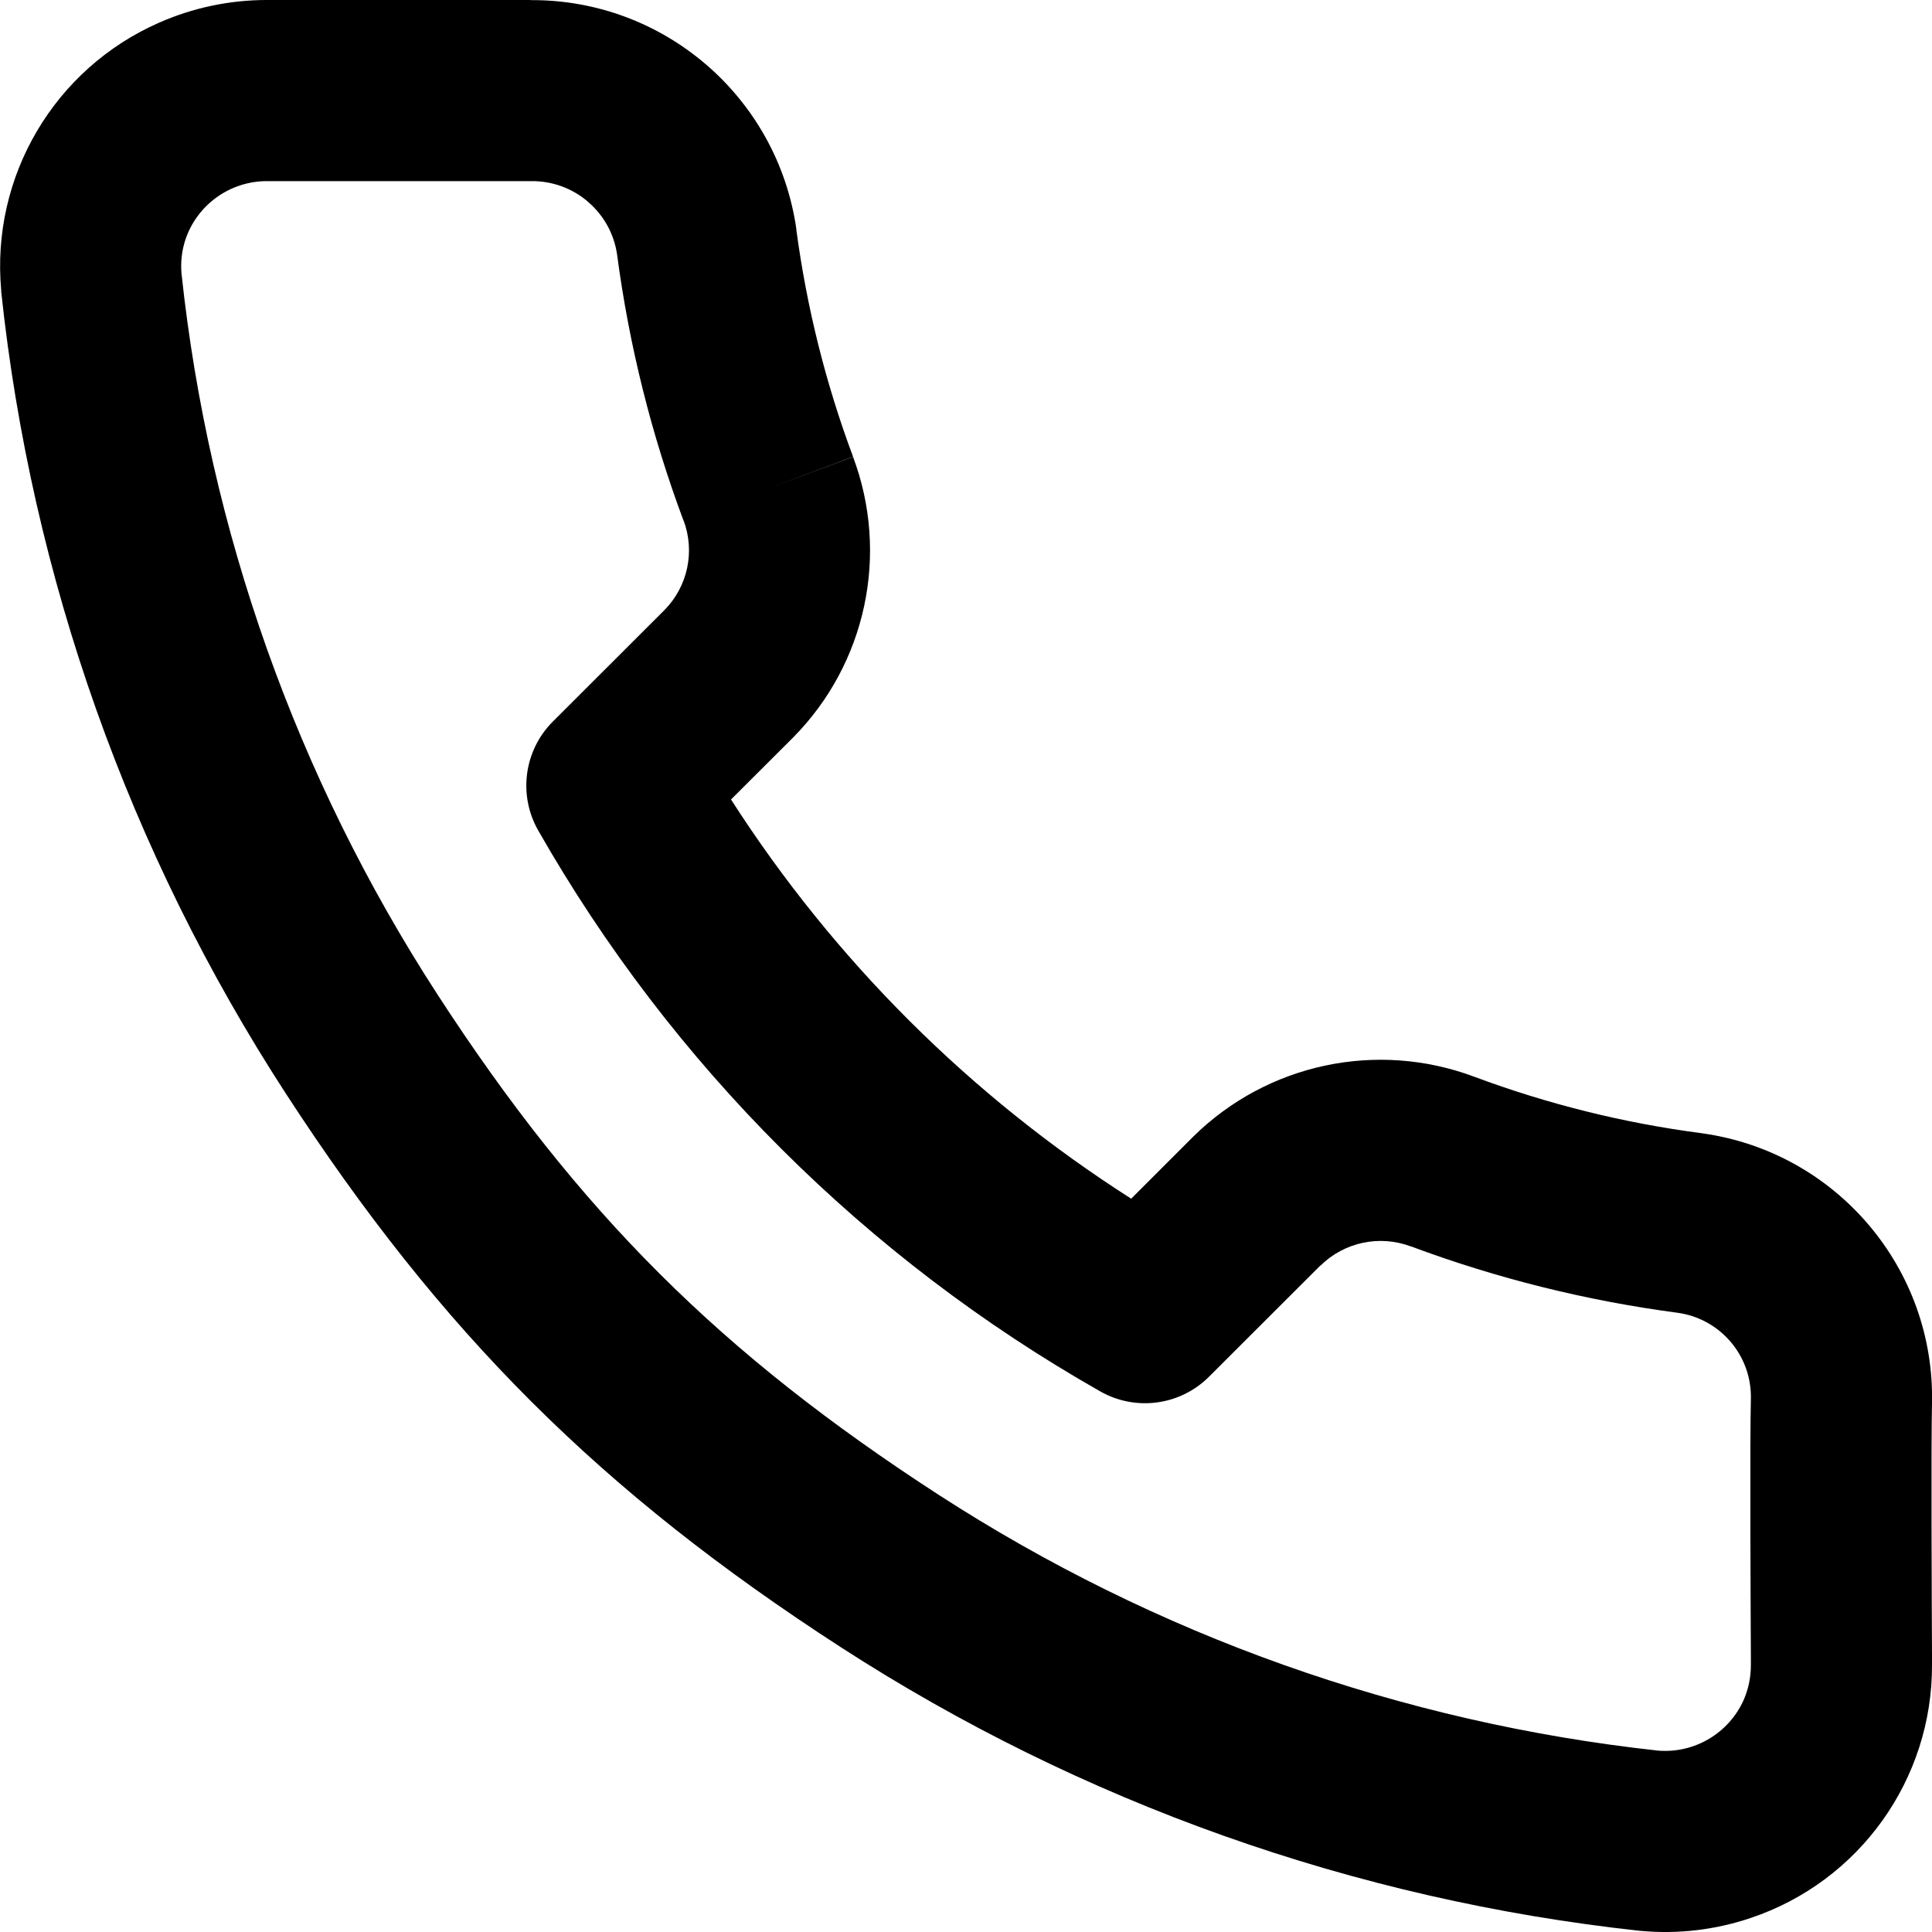
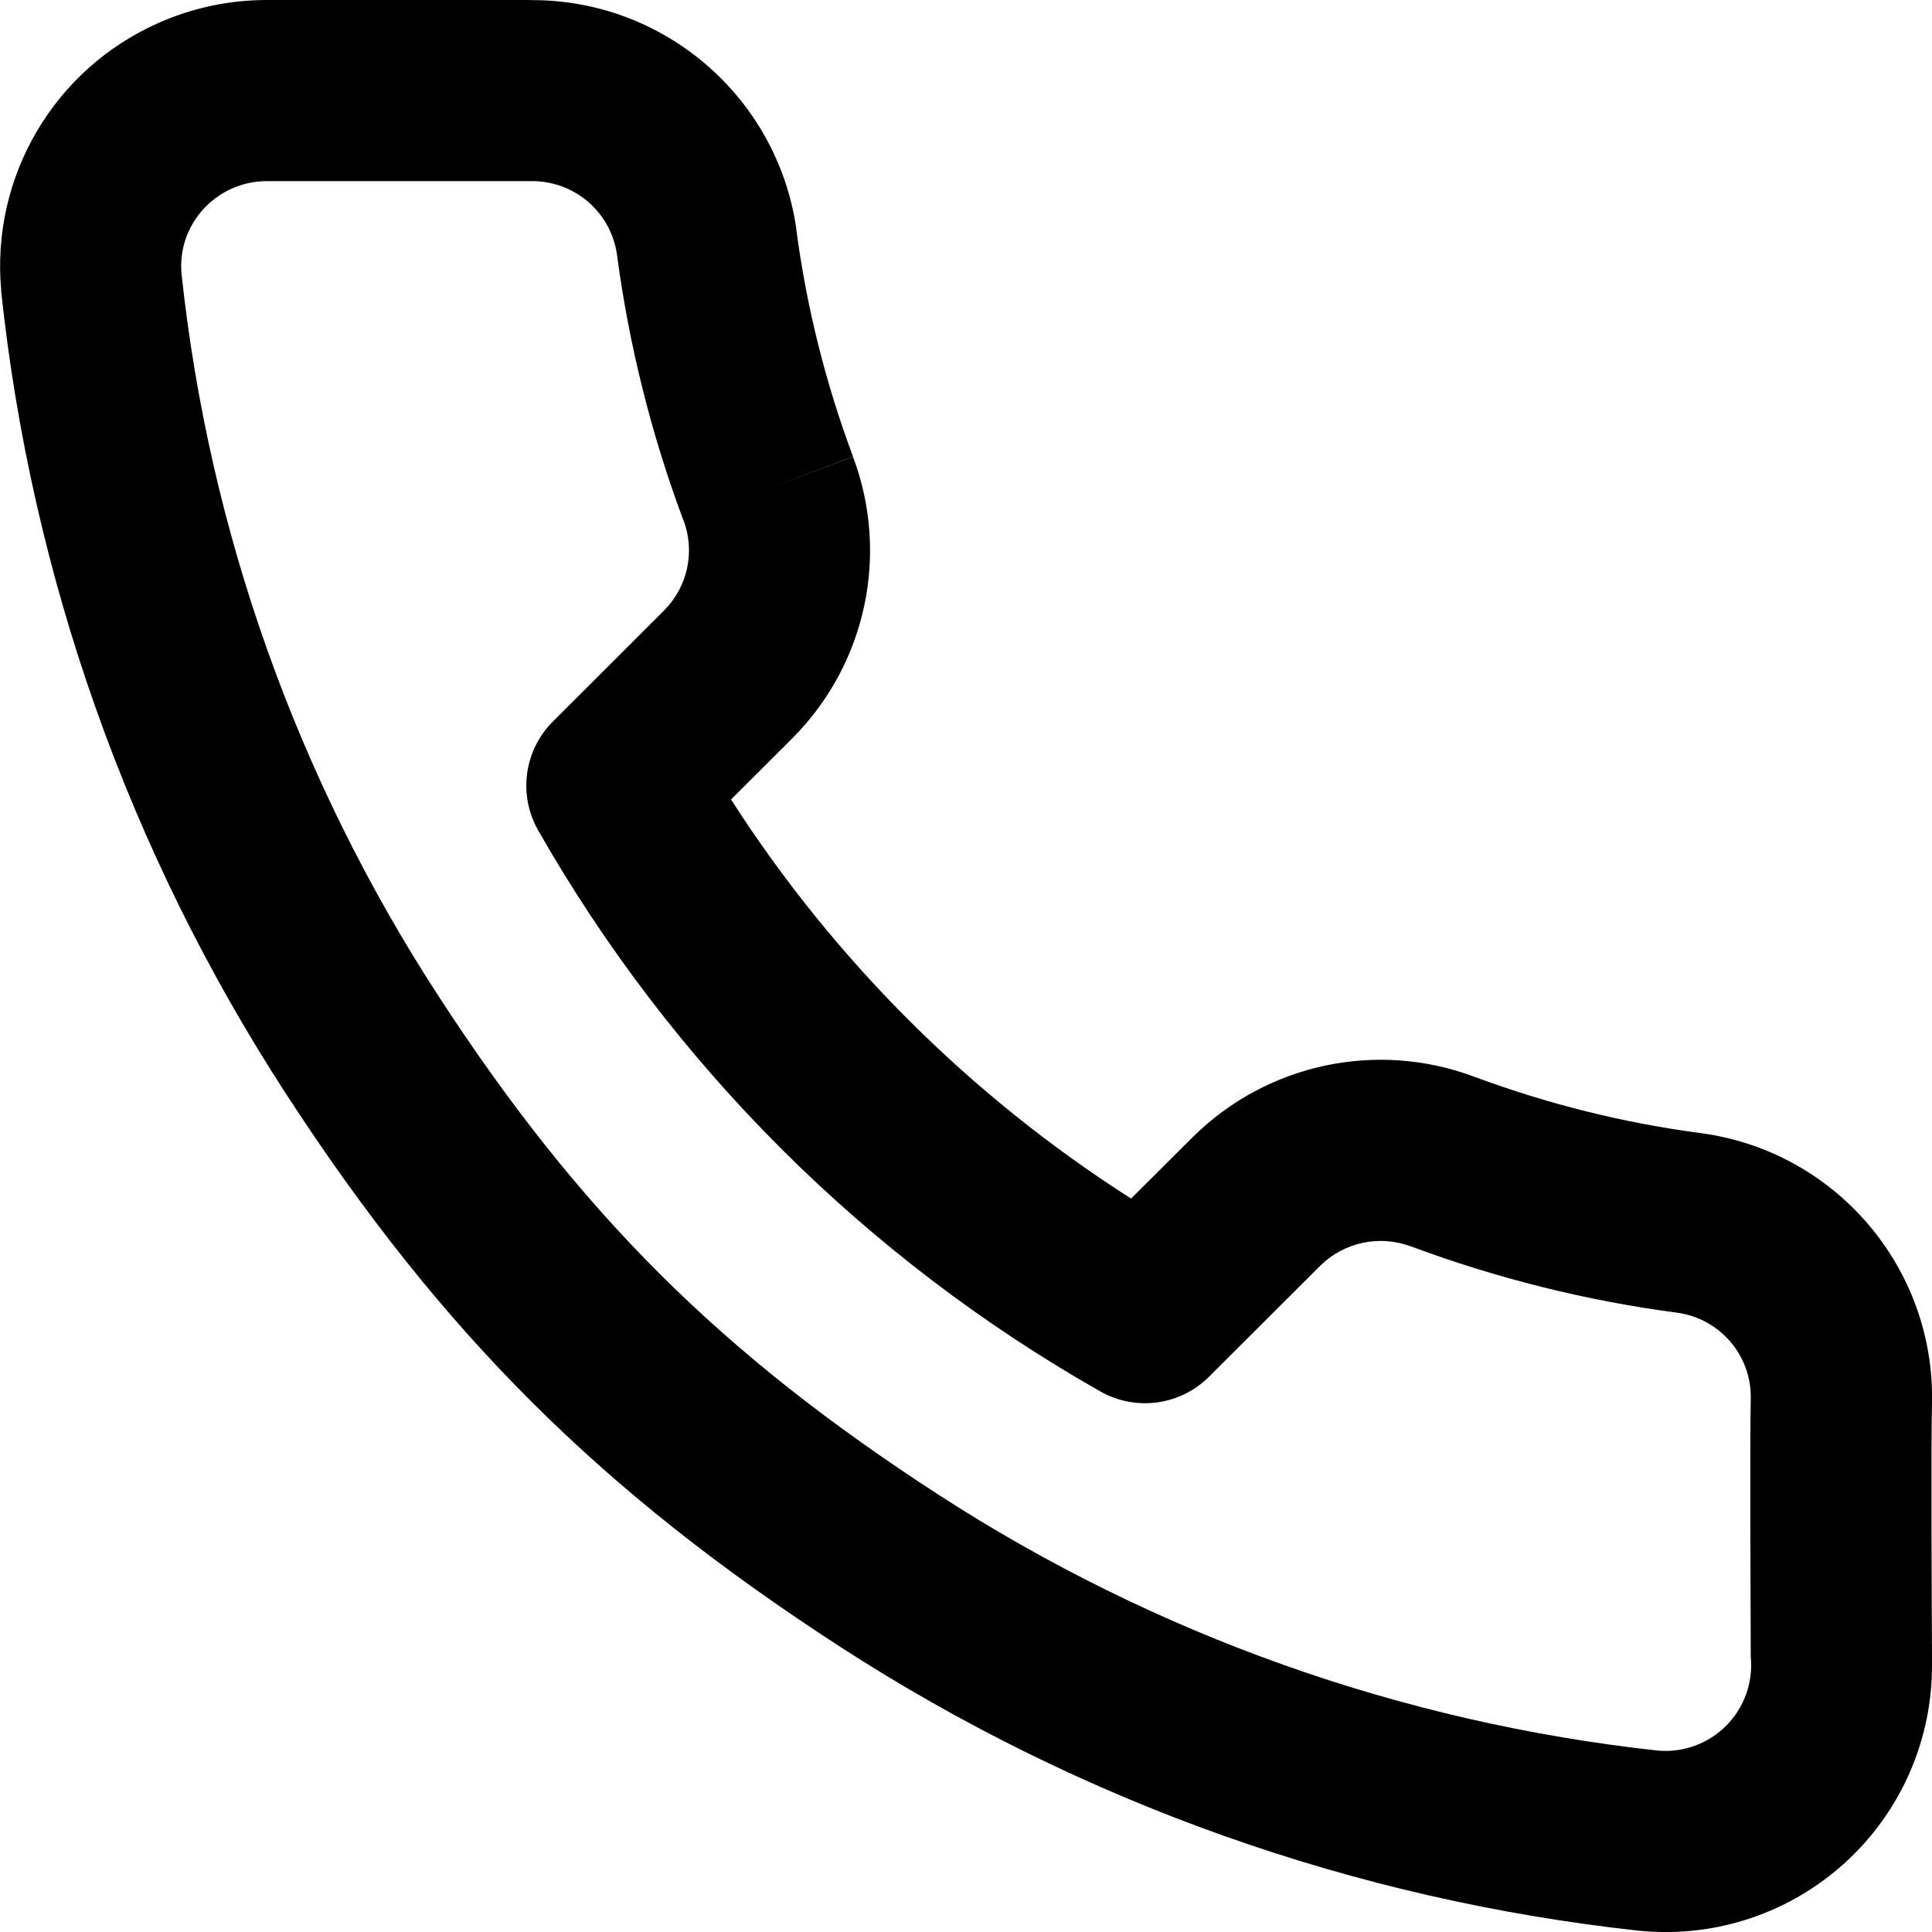
<svg xmlns="http://www.w3.org/2000/svg" width="16" height="16" fill="none" viewBox="0 0 16 16">
-   <path fill="currentColor" fill-rule="evenodd" d="M4.87 1.671a.71.71 0 00-.469-.171H2.208a.712.712 0 00-.671.48.702.702 0 00-.034.284c.227 2.129.954 4.175 2.12 5.972 1.175 1.81 2.348 2.976 4.153 4.145a13.696 13.696 0 005.957 2.117.713.713 0 00.708-.421c.039-.09.059-.187.059-.285v-.071c-.002-.371-.009-1.792 0-2.134a.703.703 0 00-.606-.715c-.755-.1-1.496-.284-2.209-.55h-.002a.71.71 0 00-.746.158h-.002l-.923.922a.75.75 0 01-.9.121 12.403 12.403 0 01-4.655-4.646.75.75 0 01.122-.902l.924-.923a.704.704 0 00.158-.742L5.66 4.31a10.077 10.077 0 01-.55-2.205.704.704 0 00-.24-.433zM4.39.001a2.21 2.21 0 012.205 1.895v.007c.086.643.243 1.273.47 1.88l-.703.263.702-.264a2.203 2.203 0 01-.497 2.327l-.003.003-.51.509a10.904 10.904 0 003.314 3.306l.514-.514a2.21 2.21 0 012.327-.496c.609.227 1.24.384 1.885.468l.006.001a2.209 2.209 0 011.9 2.239c-.008.315-.002 1.703 0 2.086v.075a2.202 2.202 0 01-1.502 2.098c-.29.098-.6.135-.905.107l-.014-.001a15.196 15.196 0 01-6.618-2.35c-1.981-1.282-3.306-2.6-4.596-4.587A15.131 15.131 0 01.01 2.416L.01 2.404A2.202 2.202 0 011.317.188 2.21 2.21 0 012.207 0H4.39z" clip-rule="evenodd" />
+   <path fill="currentColor" fill-rule="evenodd" d="M4.87 1.671a.71.71 0 00-.469-.171H2.208a.712.712 0 00-.671.48.702.702 0 00-.034.284c.227 2.129.954 4.175 2.12 5.972 1.175 1.81 2.348 2.976 4.153 4.145a13.696 13.696 0 005.957 2.117.71.71 0 00.766-.777c-.001-.371-.008-1.792 0-2.134a.704.704 0 00-.605-.715 10.13 10.13 0 01-2.209-.55h-.002a.712.712 0 00-.748.159l-.923.921a.75.75 0 01-.9.121 12.404 12.404 0 01-4.655-4.646.75.75 0 01.122-.902l.924-.923a.704.704 0 00.158-.742L5.66 4.31a10.078 10.078 0 01-.551-2.205.704.704 0 00-.238-.433zM4.39.001a2.21 2.21 0 012.205 1.895v.007c.085.643.243 1.273.47 1.88l-.703.263.702-.264a2.202 2.202 0 01-.497 2.327l-.003.003-.51.509a10.903 10.903 0 003.313 3.305l.515-.513a2.21 2.21 0 012.327-.496c.609.226 1.24.384 1.884.468l.007.001a2.209 2.209 0 011.9 2.239c-.009.315-.002 1.703 0 2.086v.075a2.204 2.204 0 01-2.407 2.205l-.014-.001a15.196 15.196 0 01-6.618-2.35c-1.981-1.283-3.306-2.6-4.596-4.587A15.131 15.131 0 01.01 2.416L.01 2.404A2.202 2.202 0 011.317.188 2.21 2.21 0 012.207 0H4.39z" clip-rule="evenodd" />
</svg>
